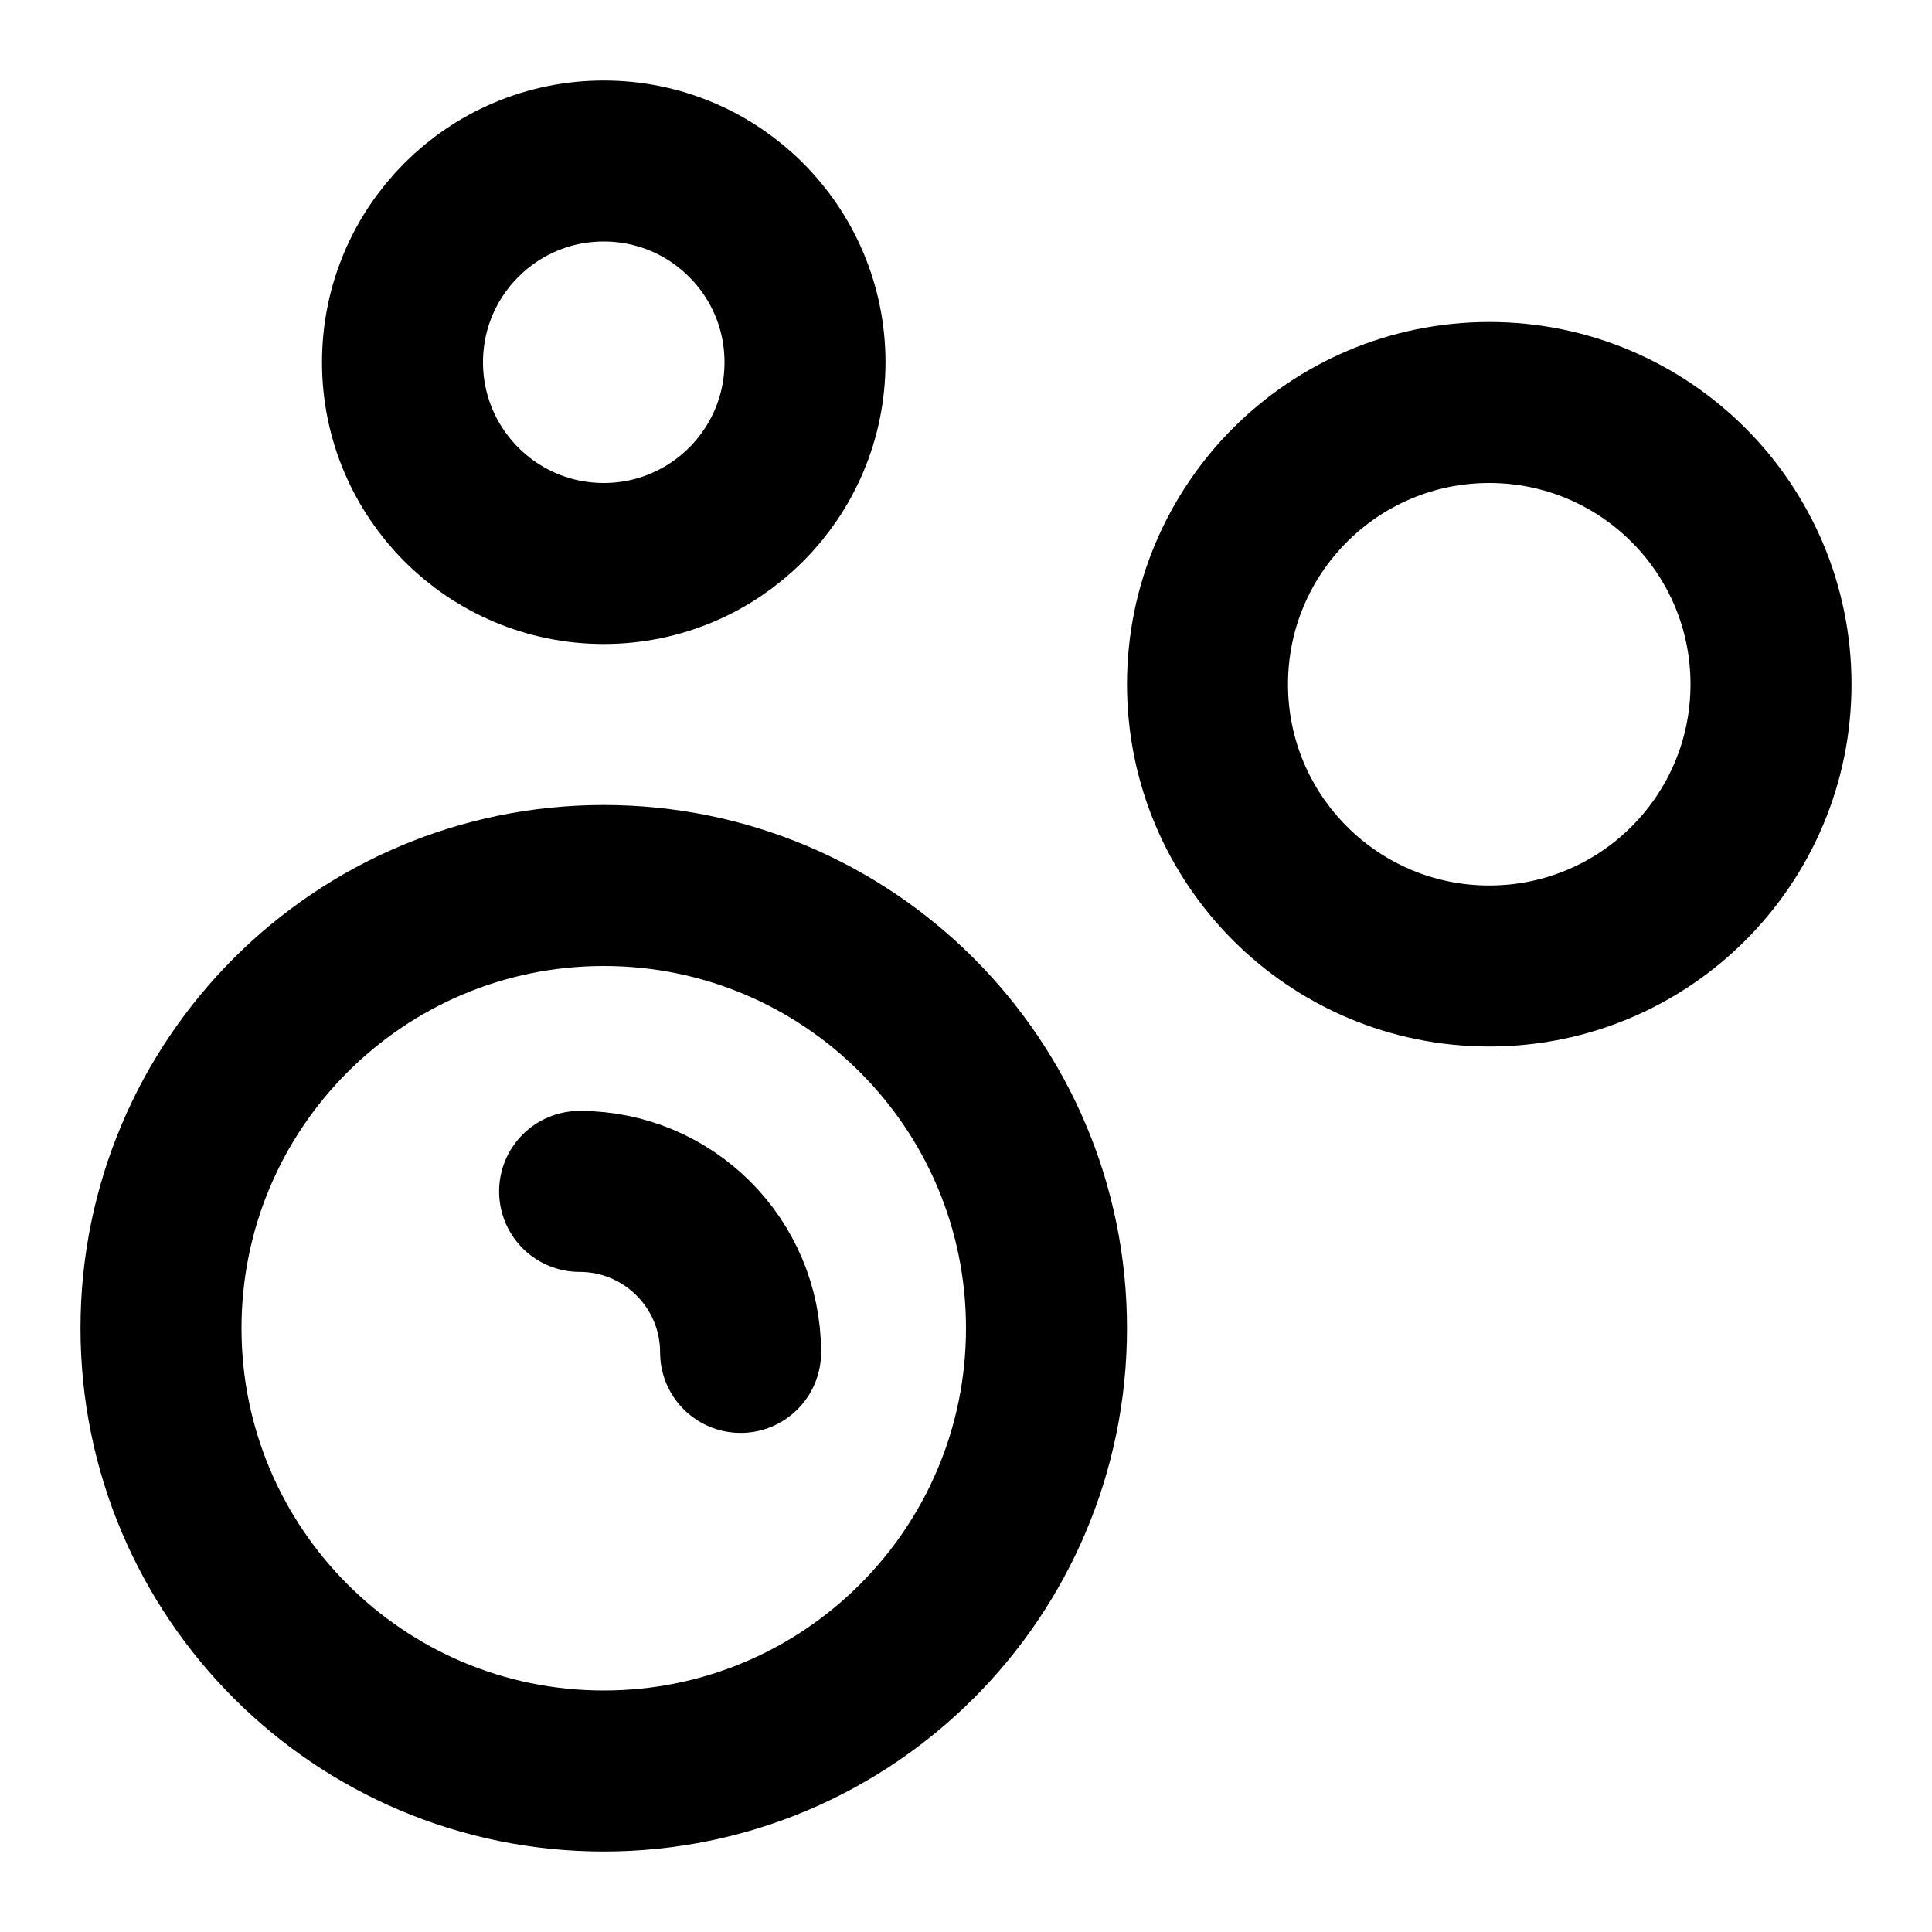
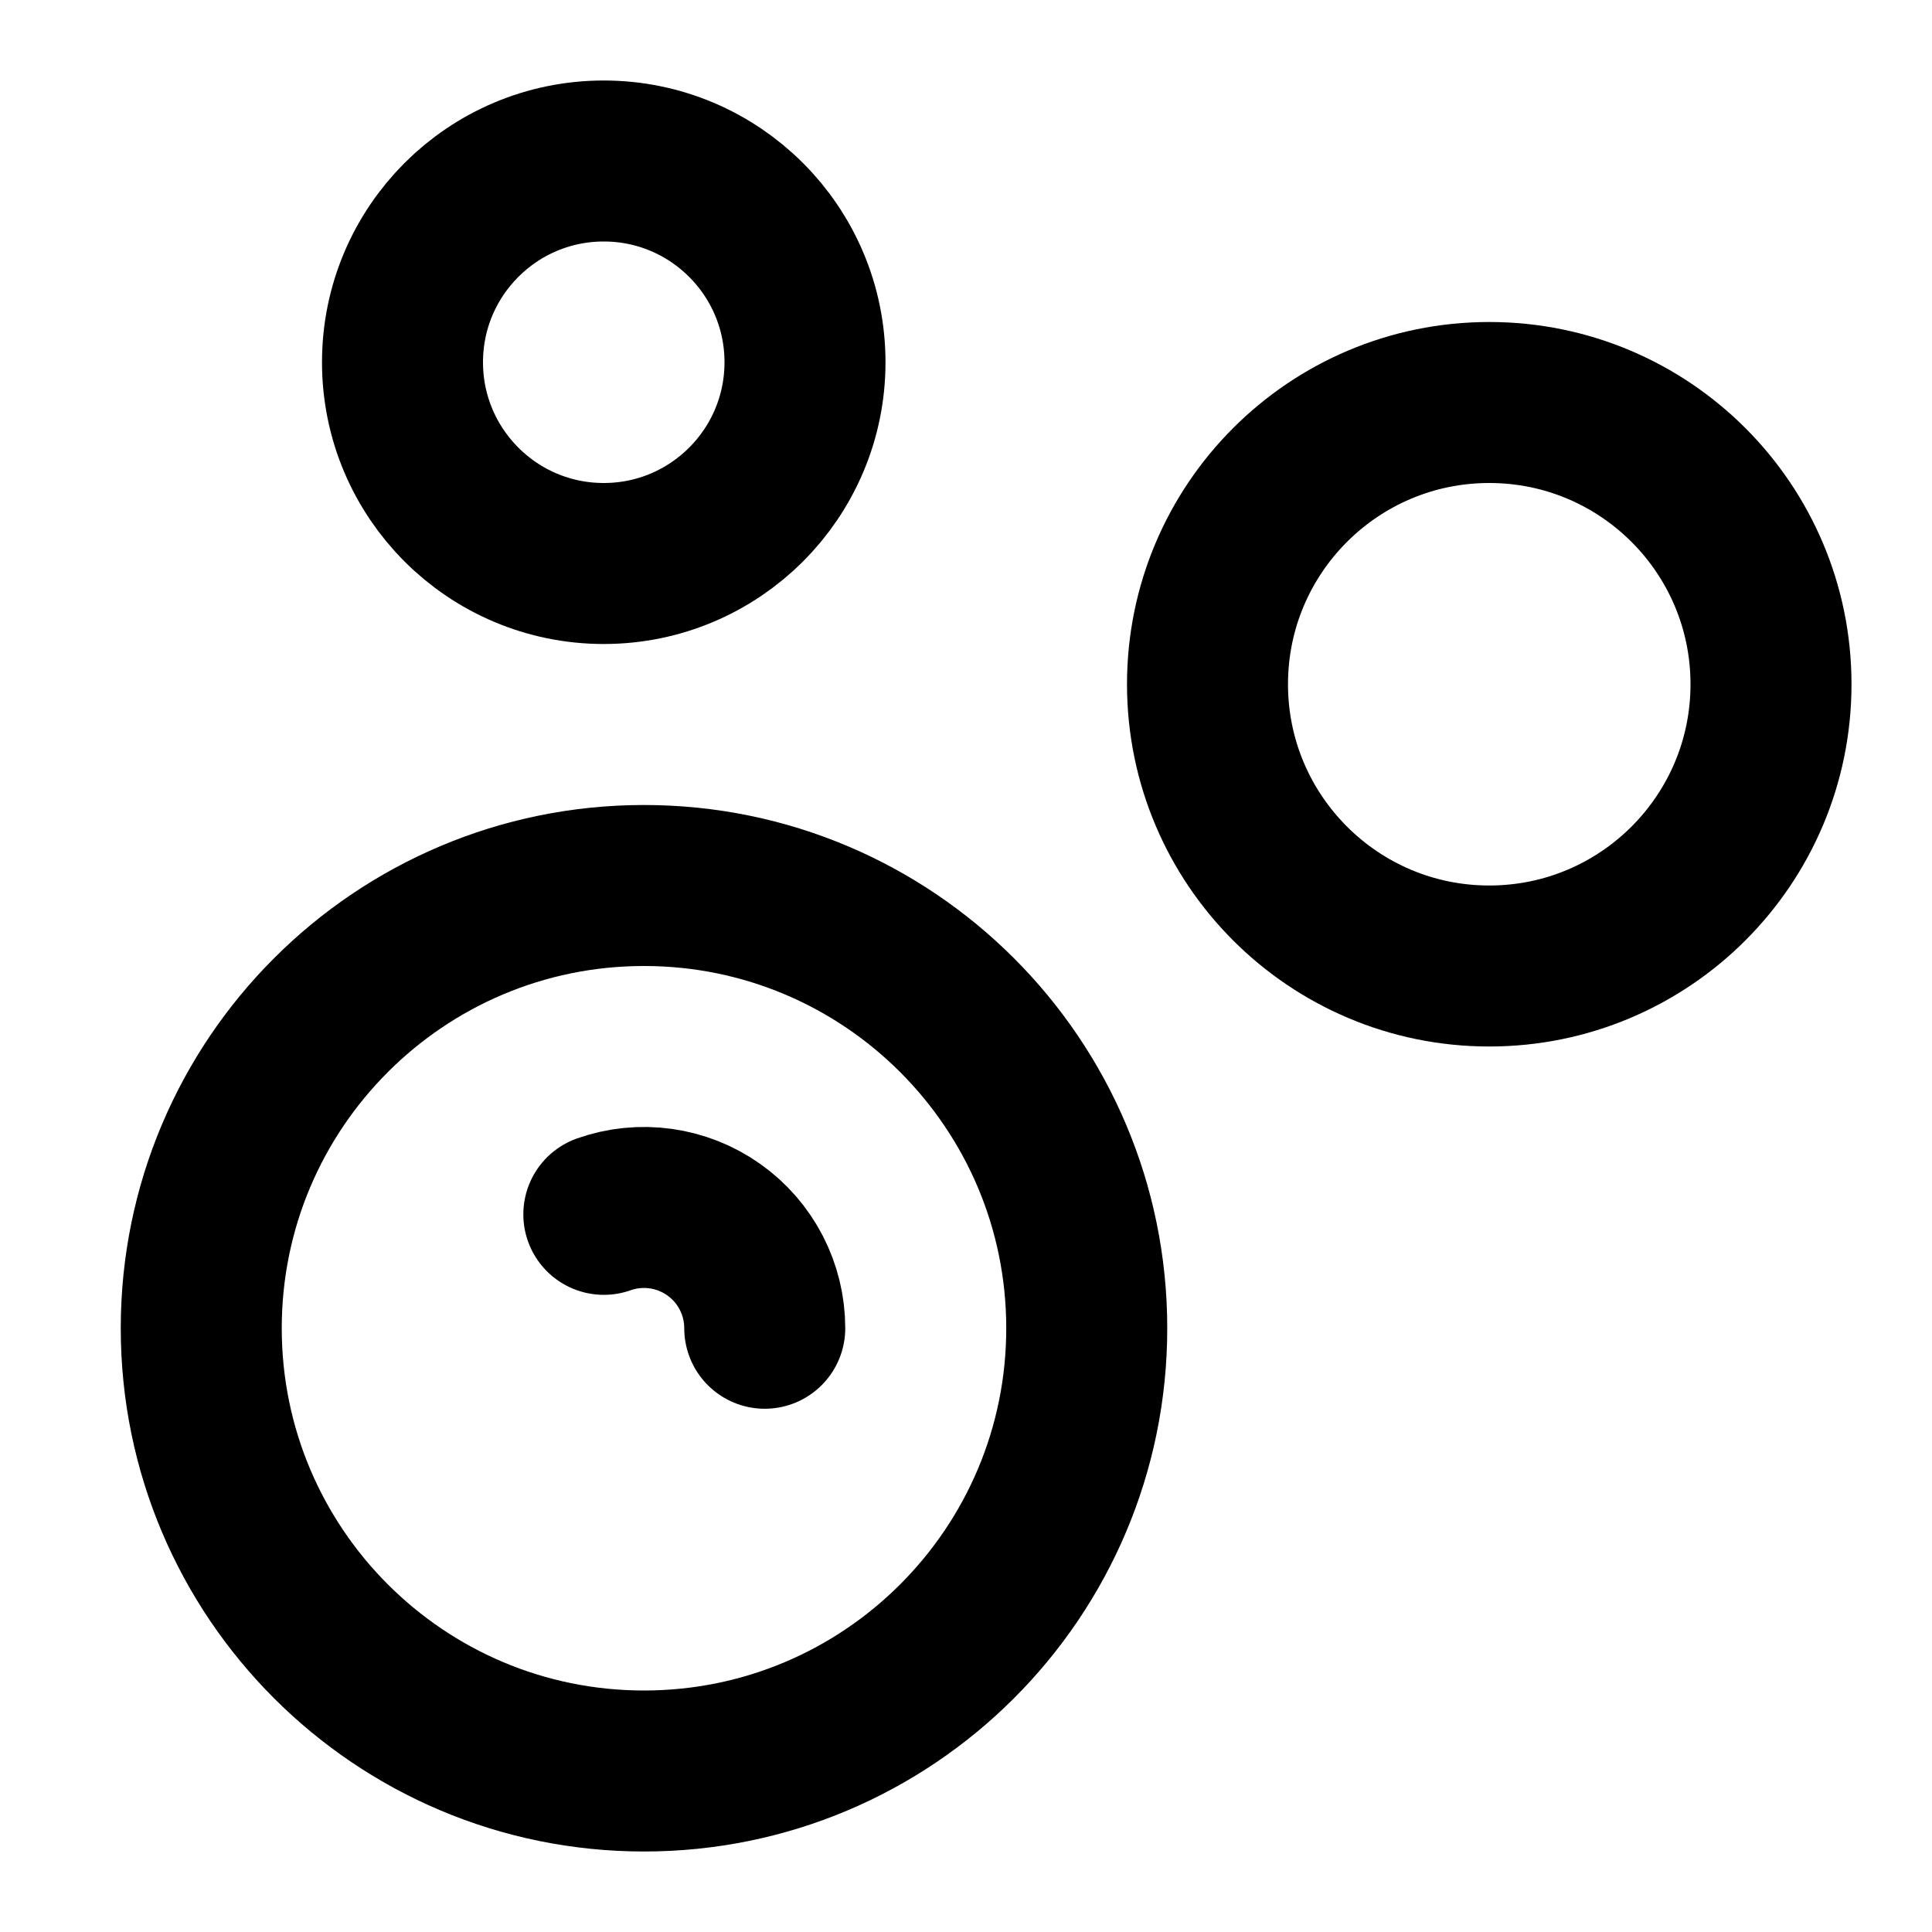
<svg xmlns="http://www.w3.org/2000/svg" width="24" height="24" viewBox="0 0 24 24" fill="none" stroke="currentColor" stroke-width="2" stroke-linecap="round" stroke-linejoin="round">
-   <path d="M7.2 14.8a2 2 0 0 1 2 2" />
+   <path d="M7.501 15.085A1.5 1.5 0 0 1 9.5 16.5" />
  <circle cx="18.5" cy="8.5" r="3.5" />
-   <circle cx="7.5" cy="16.5" r="5.5" />
  <circle cx="7.5" cy="4.5" r="2.5" />
+   <circle cx="8" cy="16.5" r="5.5" />
</svg>
